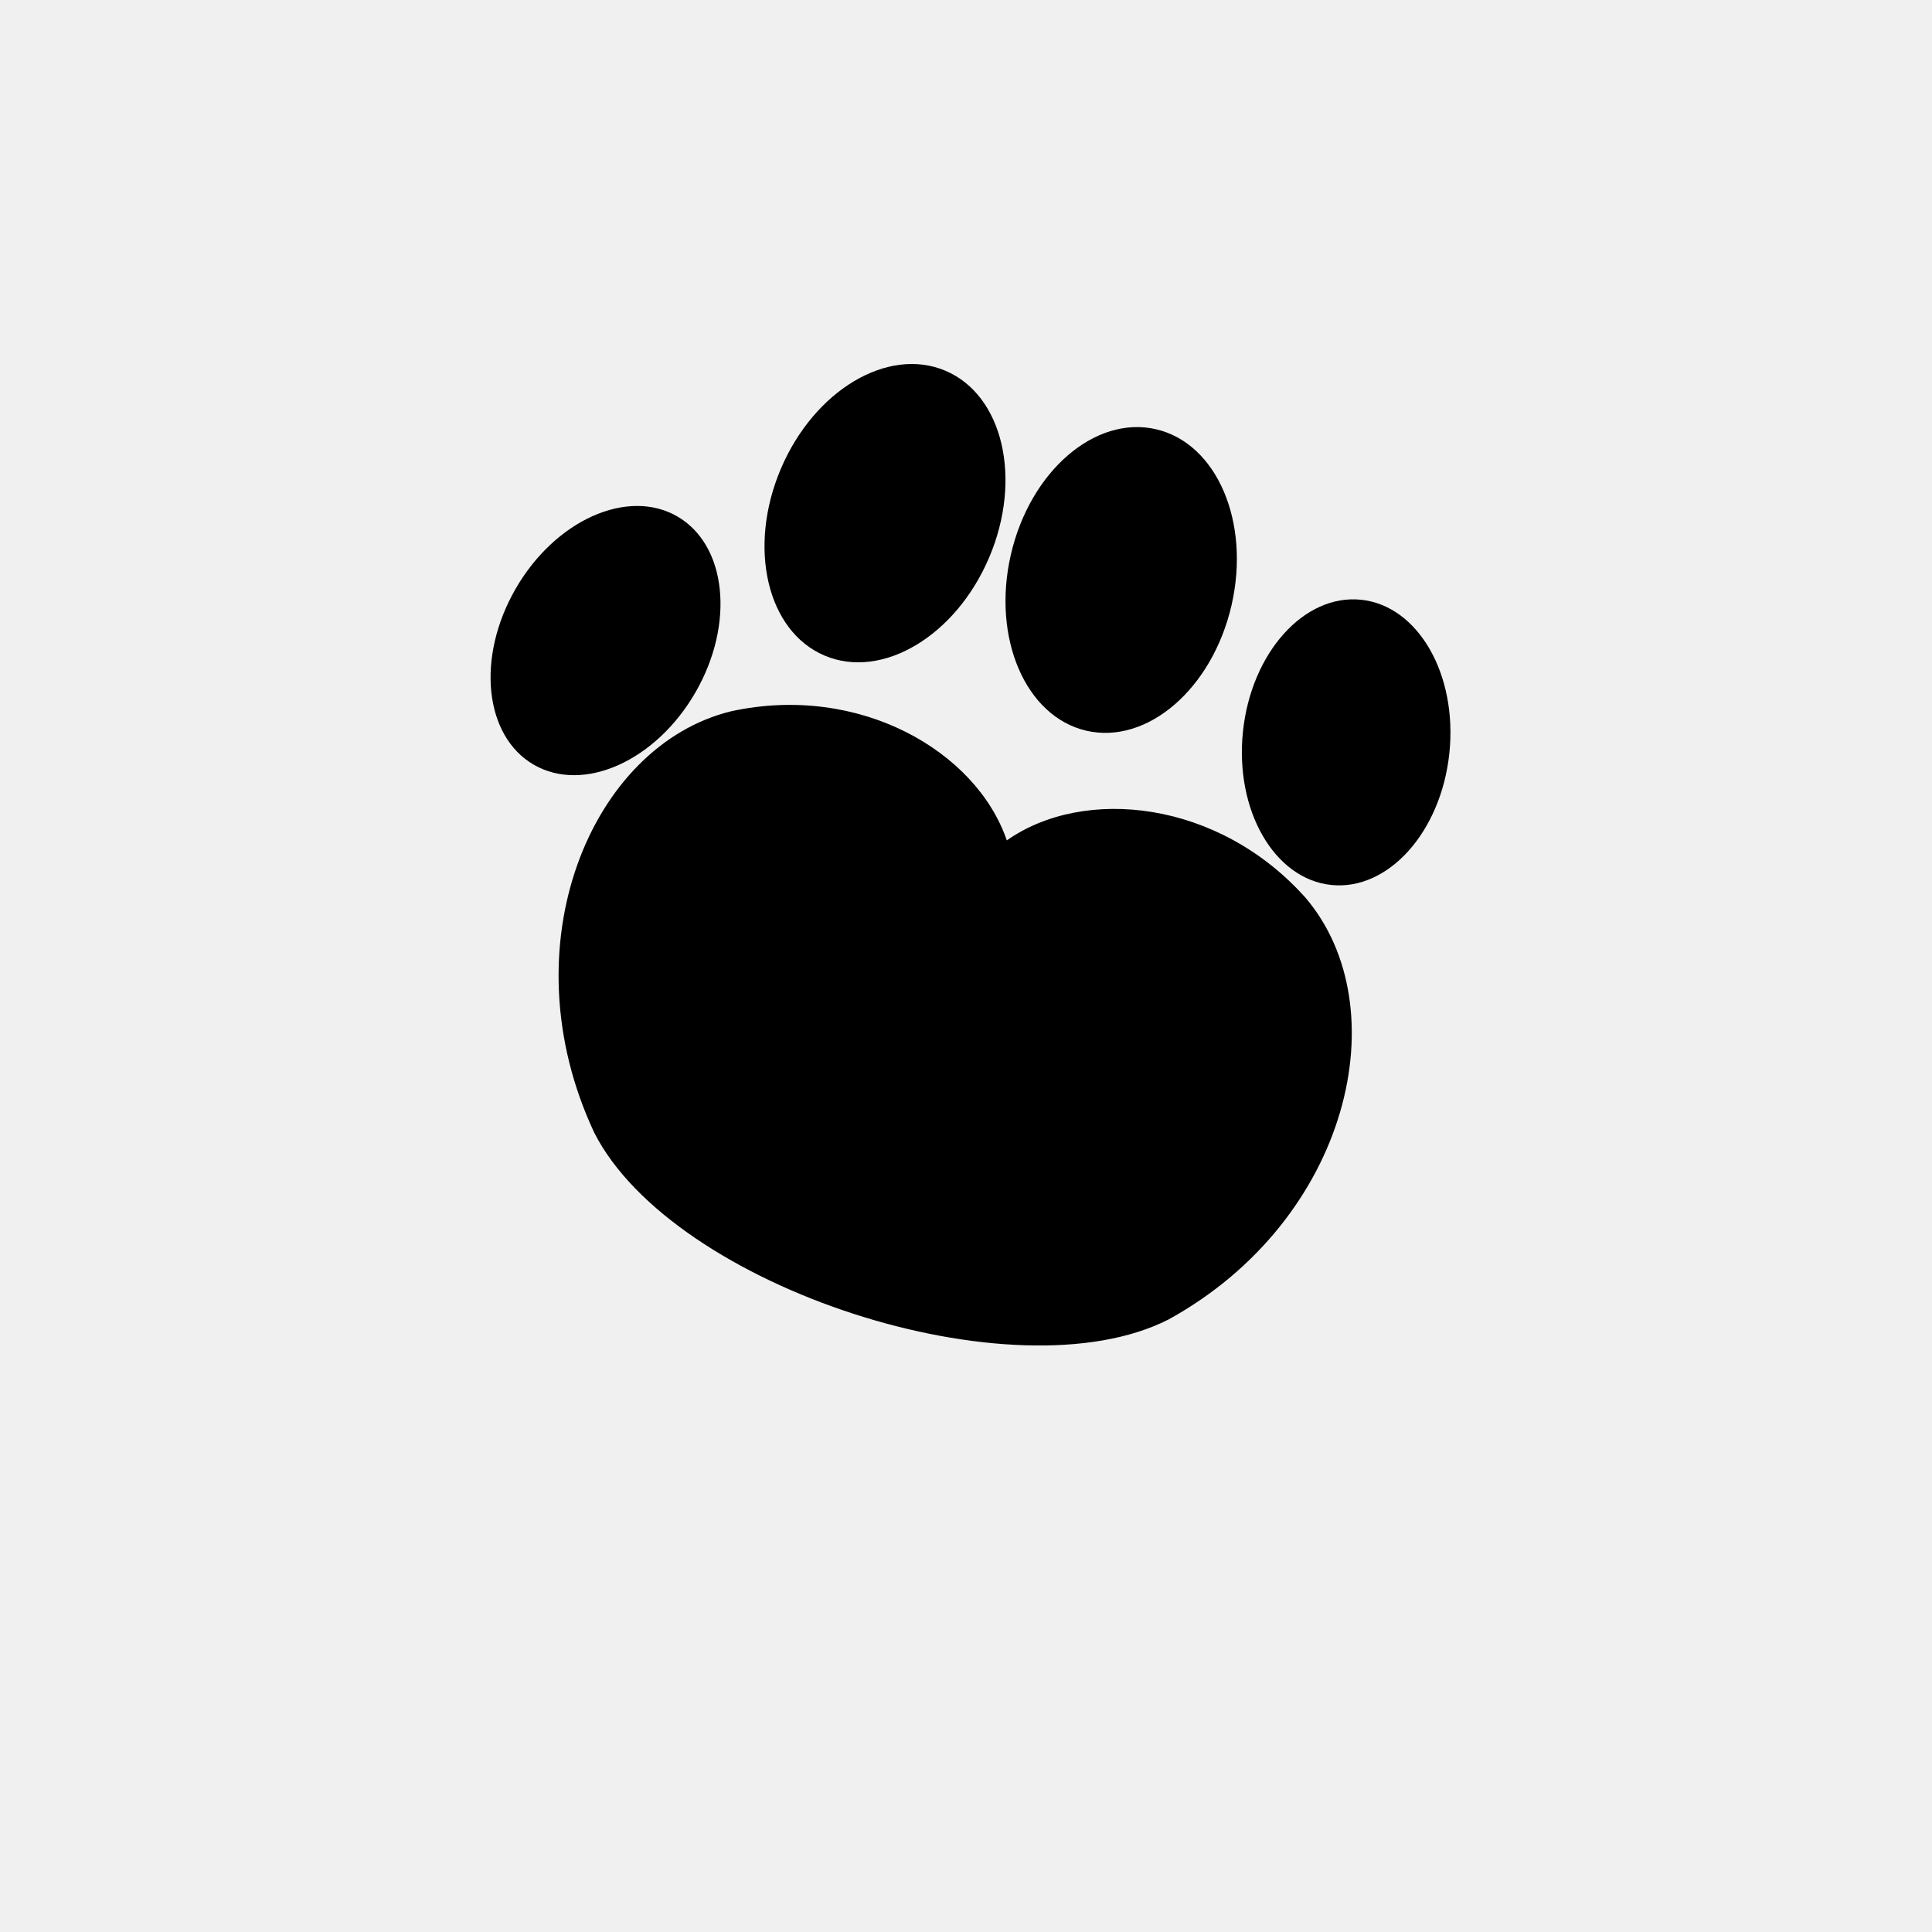
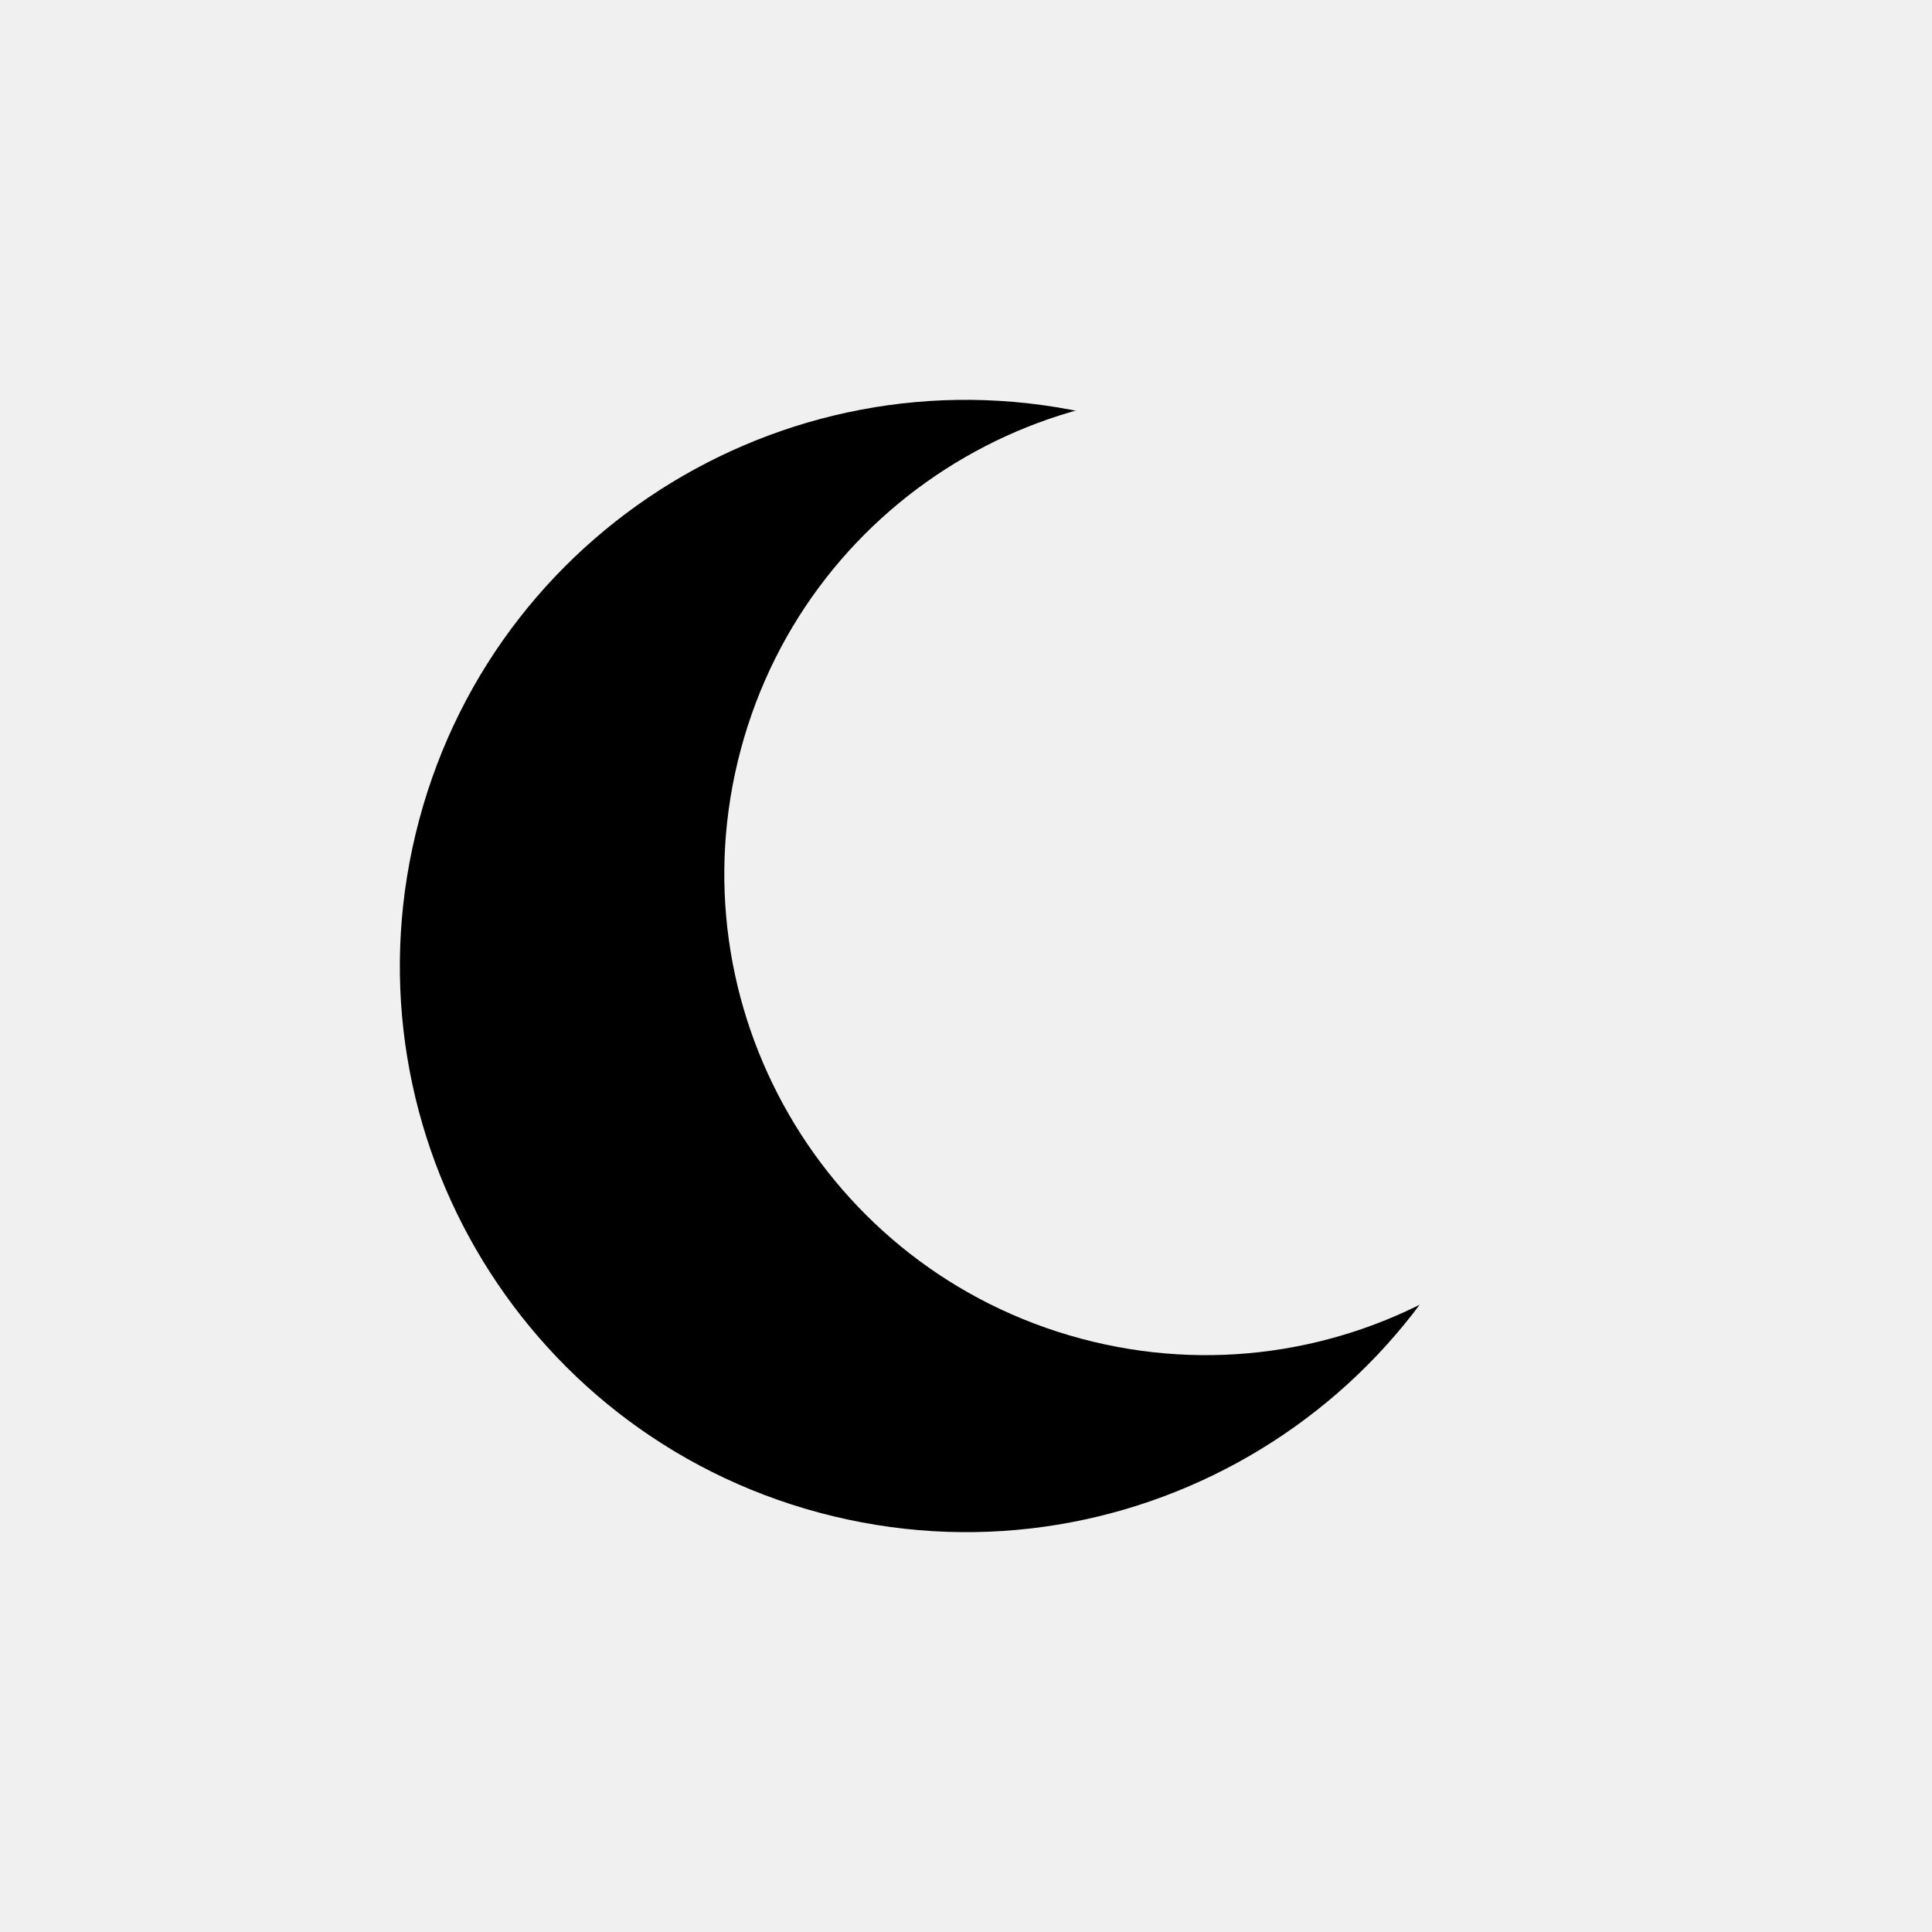
<svg xmlns="http://www.w3.org/2000/svg" width="1024" height="1024" viewBox="0 0 1024 1024">
-   <g transform="translate(512 512) scale(1.0) rotate(18)" fill="#000000">
-     <path d="M 0 -70 C -30 -110 -100 -125 -160 -90 C -225 -50 -235 65 -160 145 C -95 210 95 210 160 145 C 235 65 225 -50 160 -90 C 100 -125 30 -110 0 -70 Z" />
-     <ellipse cx="-235" cy="-105" rx="55" ry="76" transform="rotate(12 -235 -105)" />
-     <ellipse cx="-115" cy="-215" rx="60" ry="82" transform="rotate(5 -115 -215)" />
-     <ellipse cx="15" cy="-220" rx="60" ry="82" transform="rotate(-5 15 -220)" />
-     <ellipse cx="155" cy="-175" rx="55" ry="76" transform="rotate(-12 155 -175)" />
+   <defs>
+     <mask id="moonMask" maskUnits="userSpaceOnUse" x="-320" y="-320" width="640" height="640">
+       <rect x="-320" y="-320" width="640" height="640" fill="#000000" />
+       <circle cx="0" cy="0" r="300" fill="#ffffff" />
+       <circle cx="110" cy="-80" r="255" fill="#000000" />
+     </mask>
+   </defs>
+   <g transform="translate(512 512) scale(1.0) rotate(15)">
+     <rect x="-320" y="-320" width="640" height="640" fill="#000000" mask="url(#moonMask)" />
  </g>
</svg>
